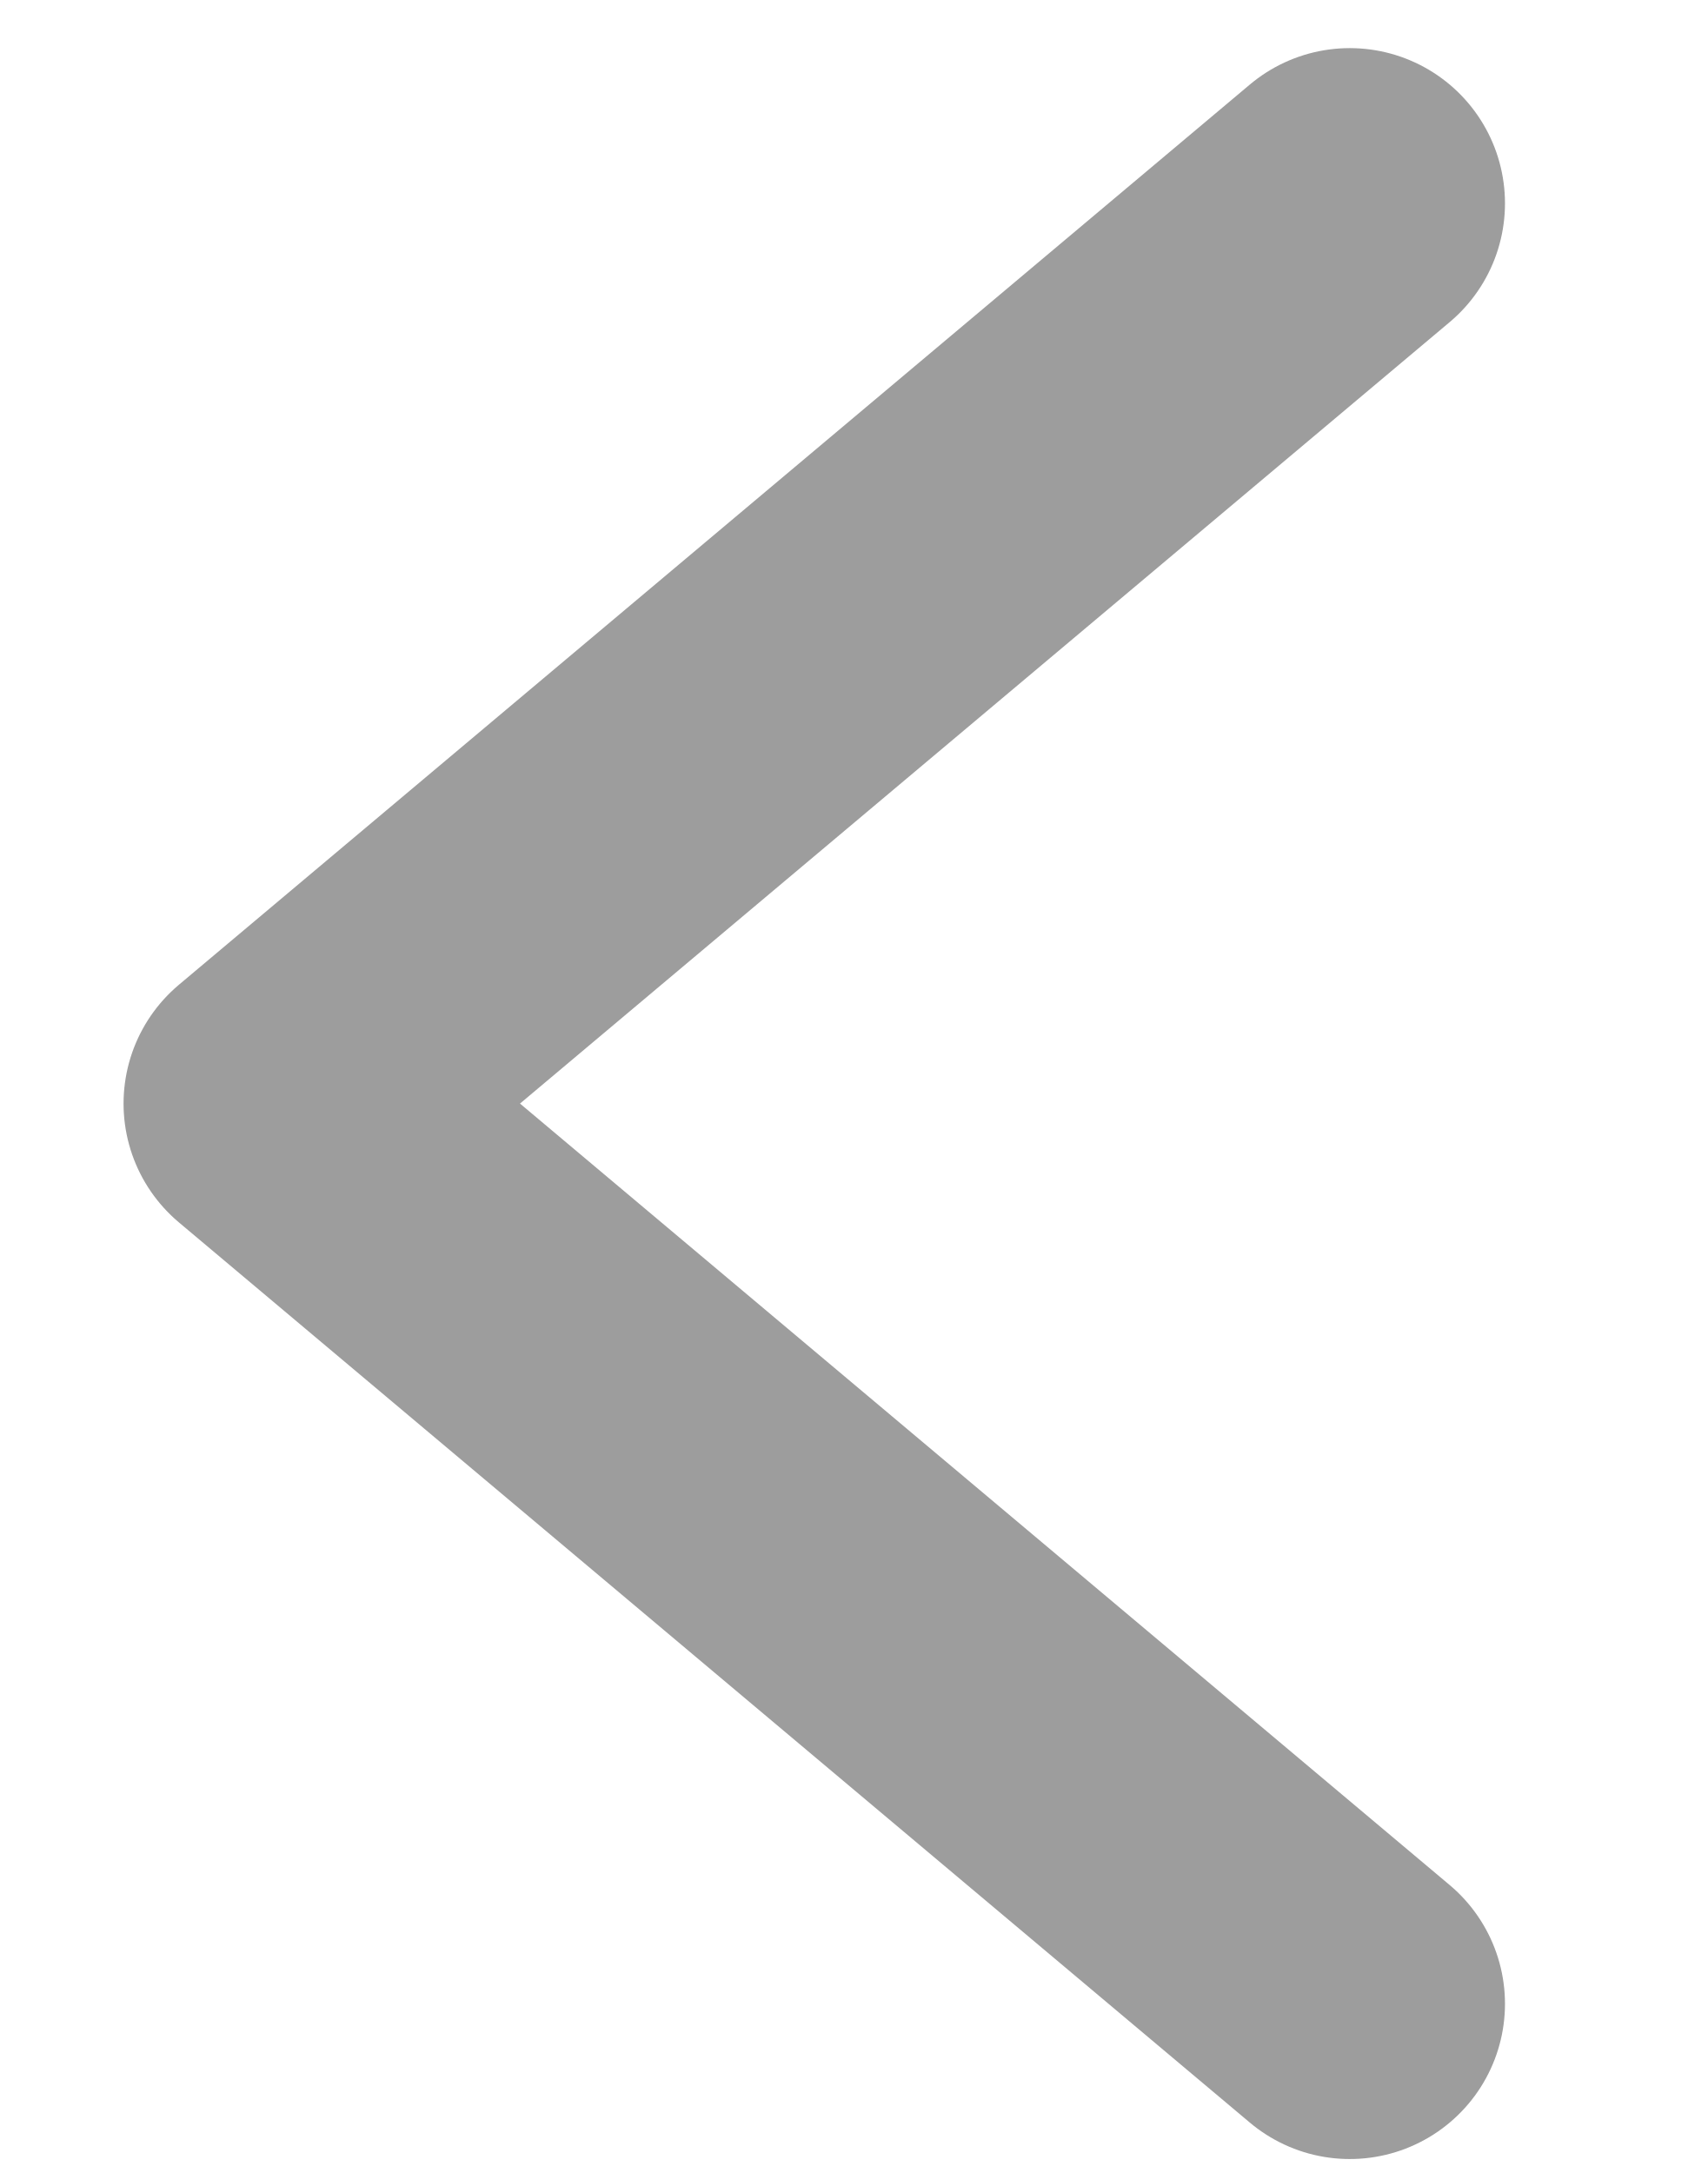
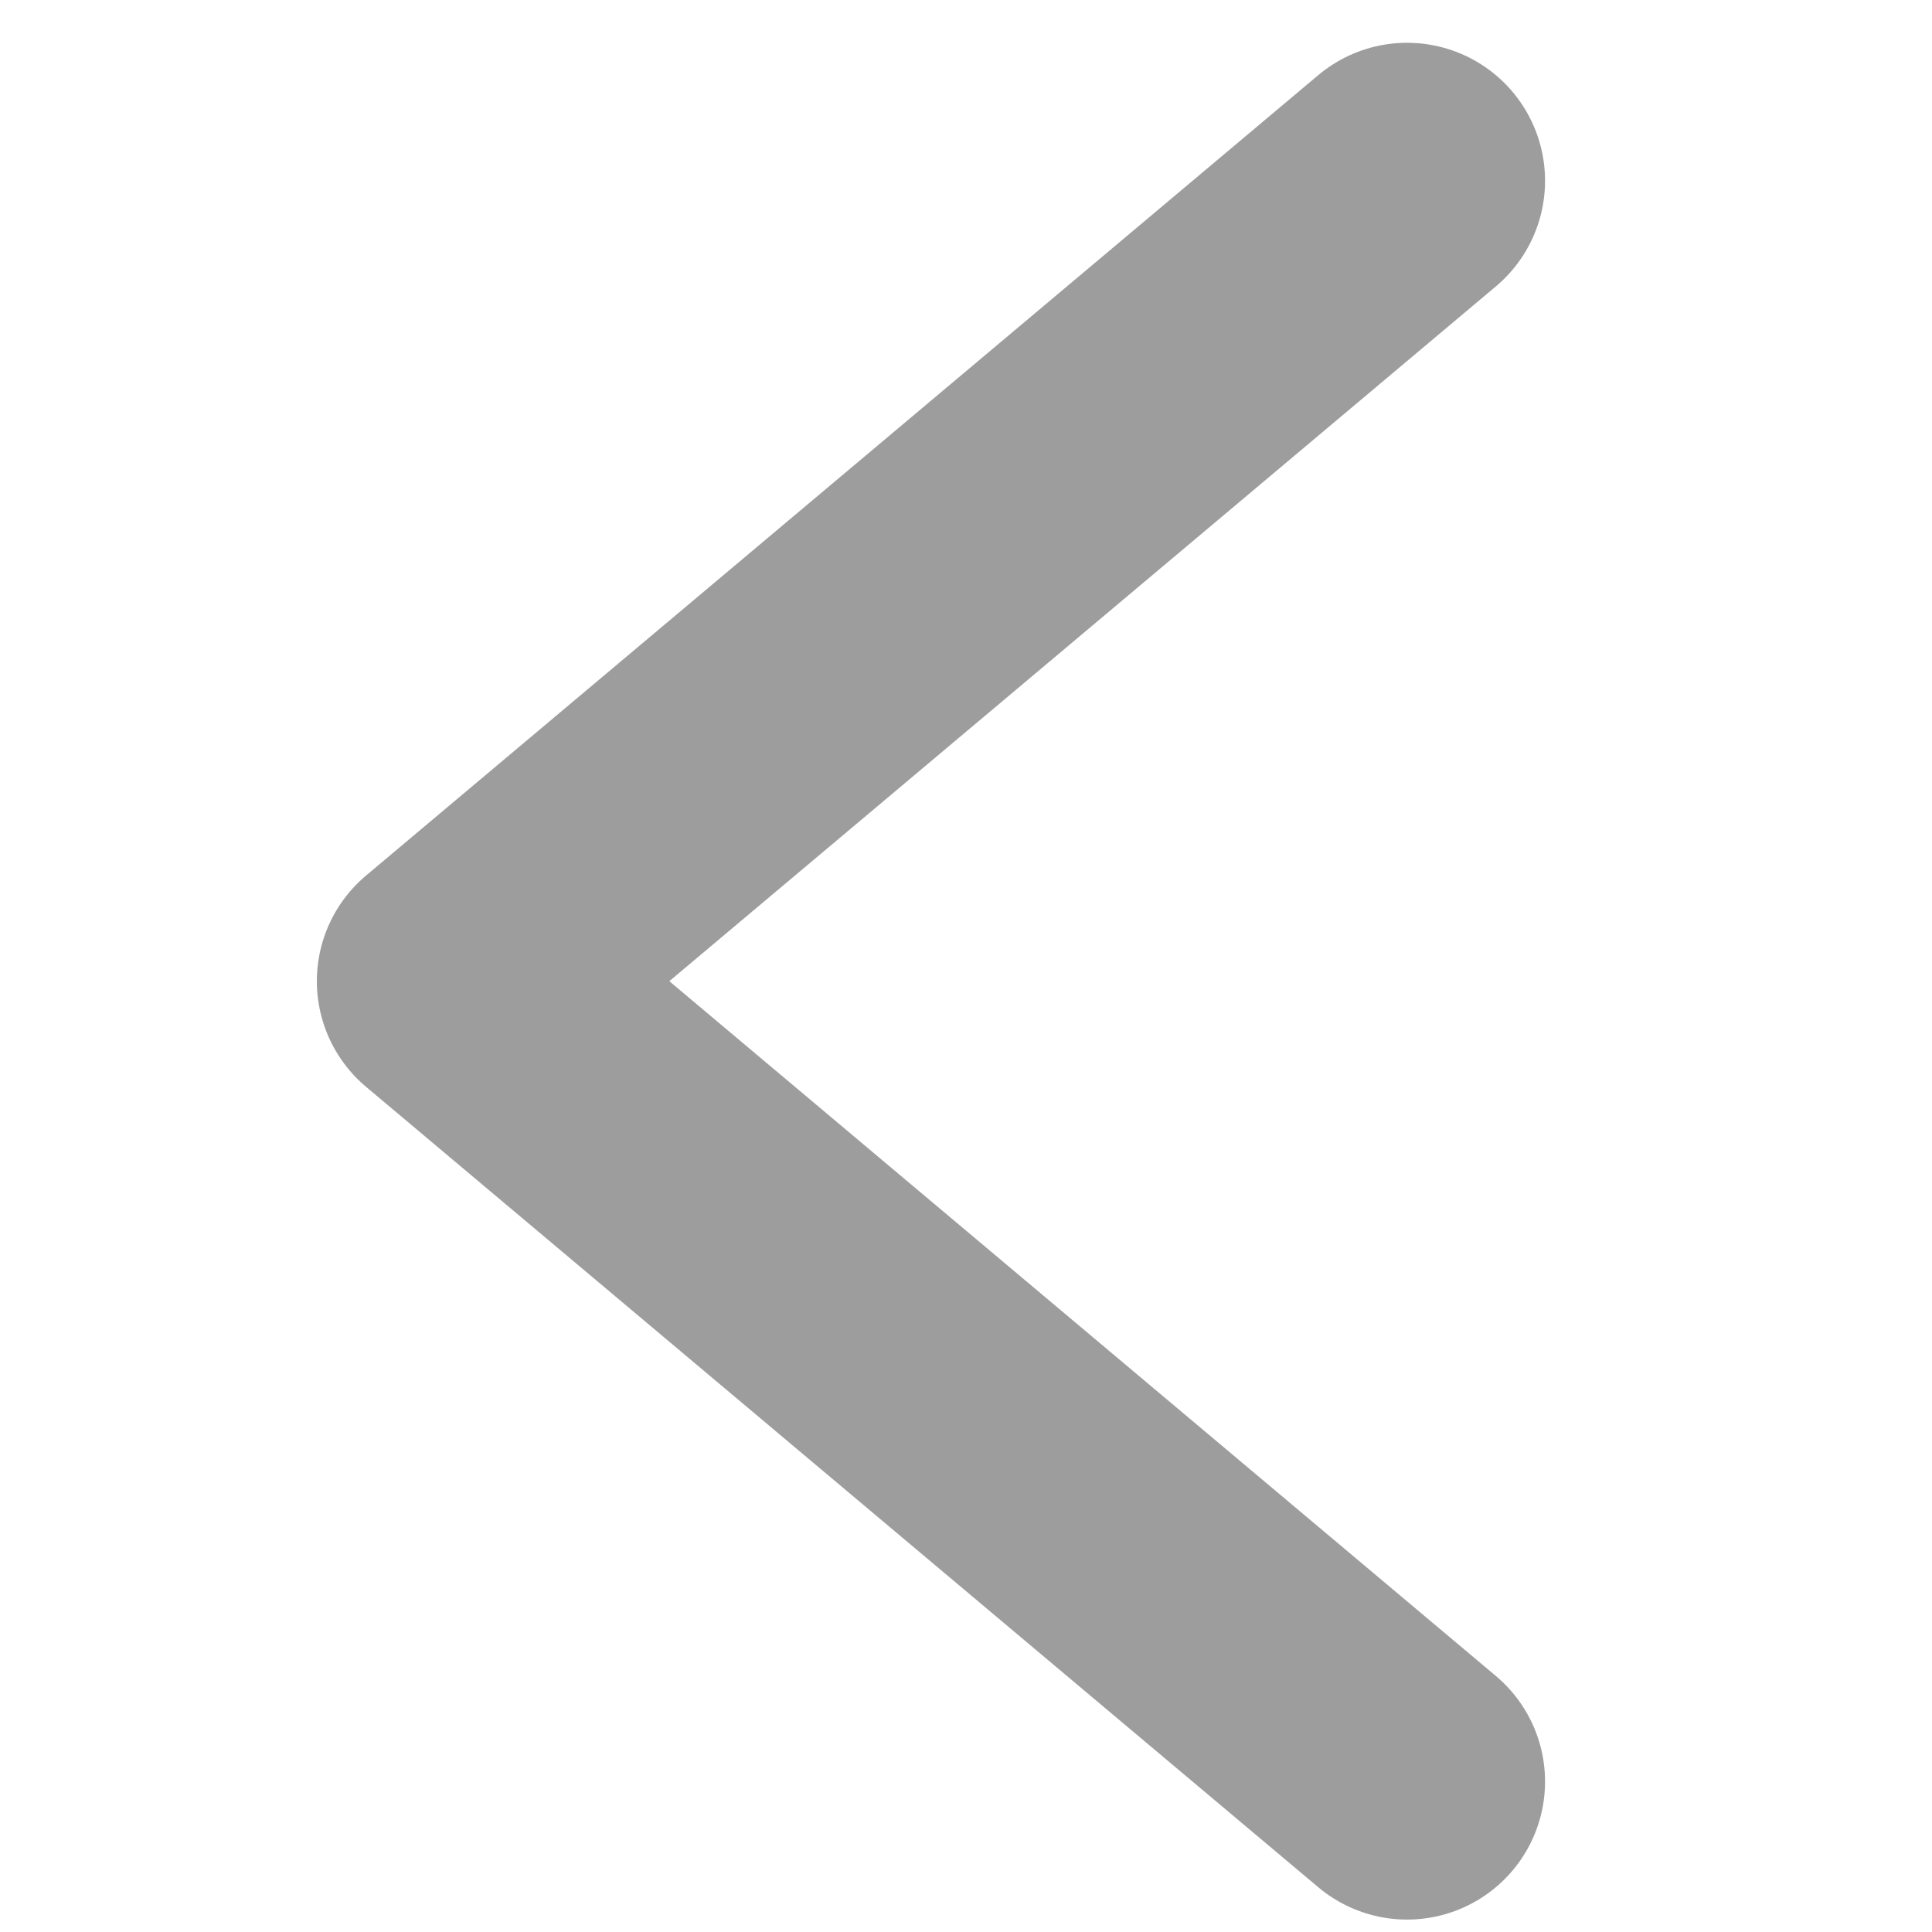
- <svg xmlns="http://www.w3.org/2000/svg" version="1.1" id="Layer_1" x="0px" y="0px" viewBox="0 0 11 14" style="enable-background:new 0 0 11 14;" xml:space="preserve">
+ <svg xmlns="http://www.w3.org/2000/svg" version="1.1" width="25" height="25" id="Layer_1" x="0px" y="0px" viewBox="0 0 11 14" style="enable-background:new 0 0 11 14;" xml:space="preserve">
  <style type="text/css">
	.st0{fill:#FFFFFF;}
	
		.st1{opacity:0.684;fill:none;stroke:#707070;stroke-width:2;stroke-linecap:round;stroke-linejoin:round;enable-background:new    ;}
</style>
  <g id="BackButton" transform="translate(3.096 -0.09)">
    <ellipse id="Ellipse_40_2_" class="st0" cx="3.7" cy="7.3" rx="12" ry="11.5" />
    <path id="Path_75_2_" class="st1" d="M5.6,1.4l-6.9,5.8l6.9,5.8" />
  </g>
</svg>
